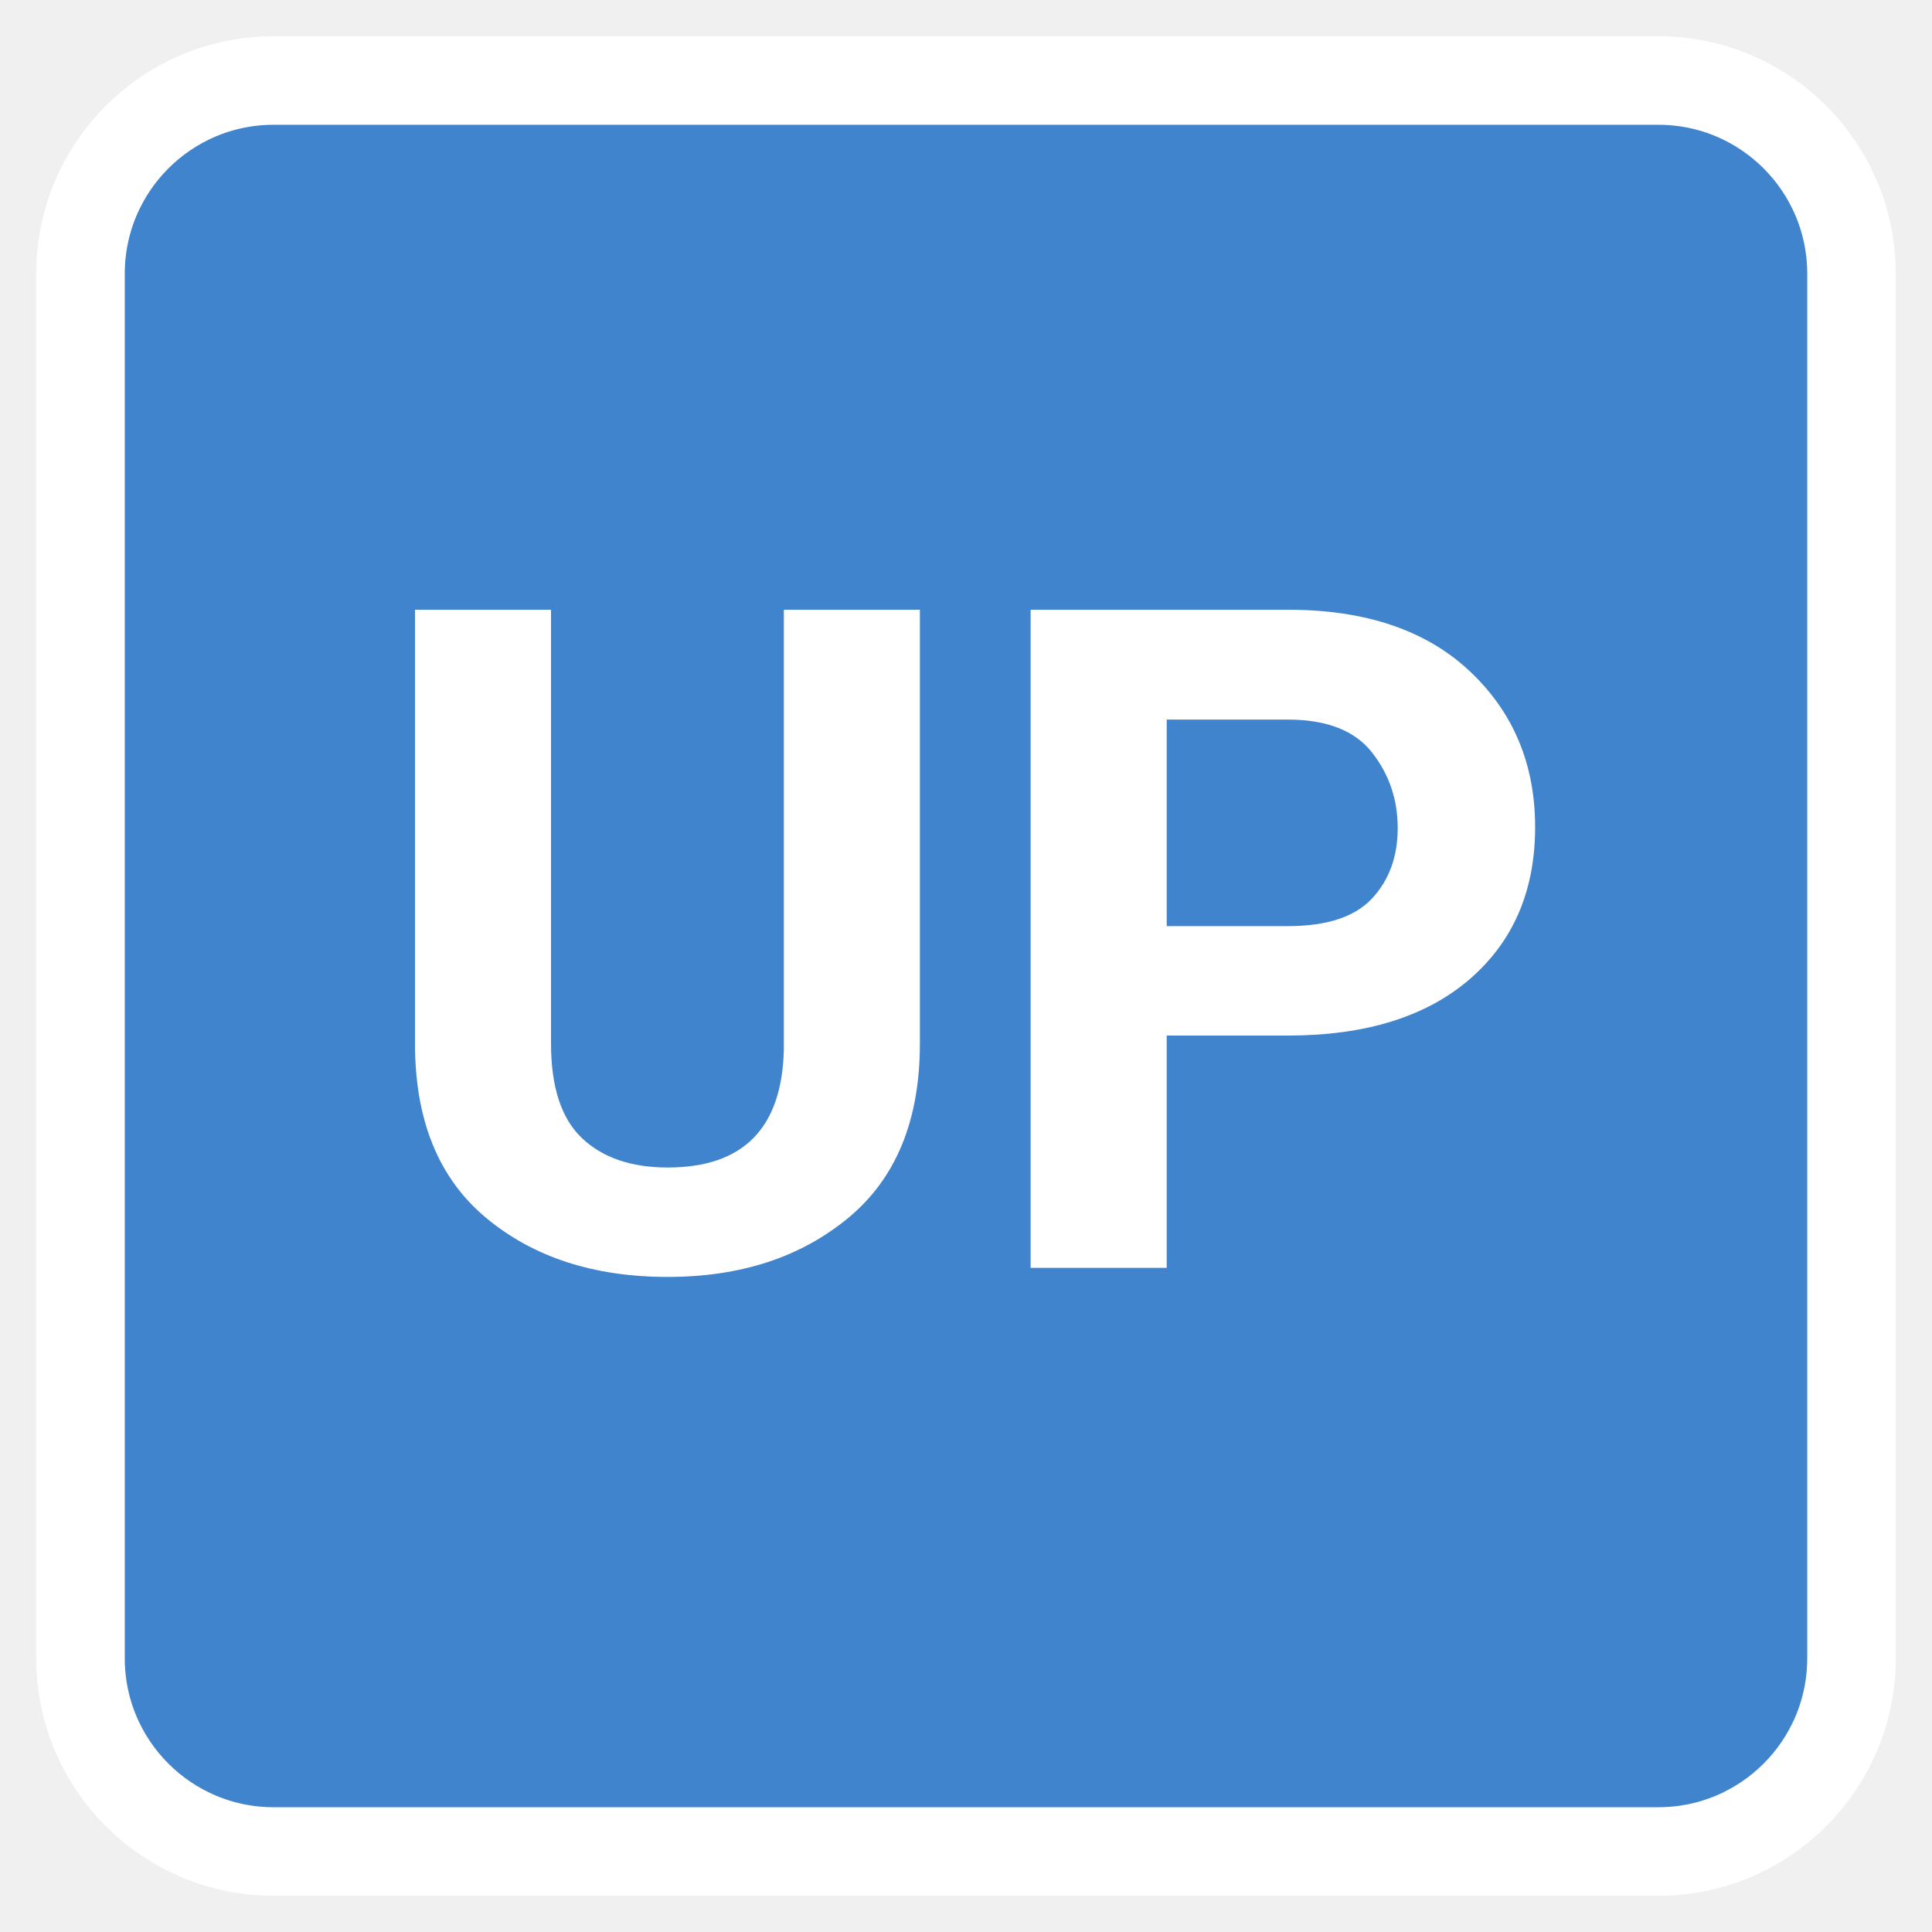
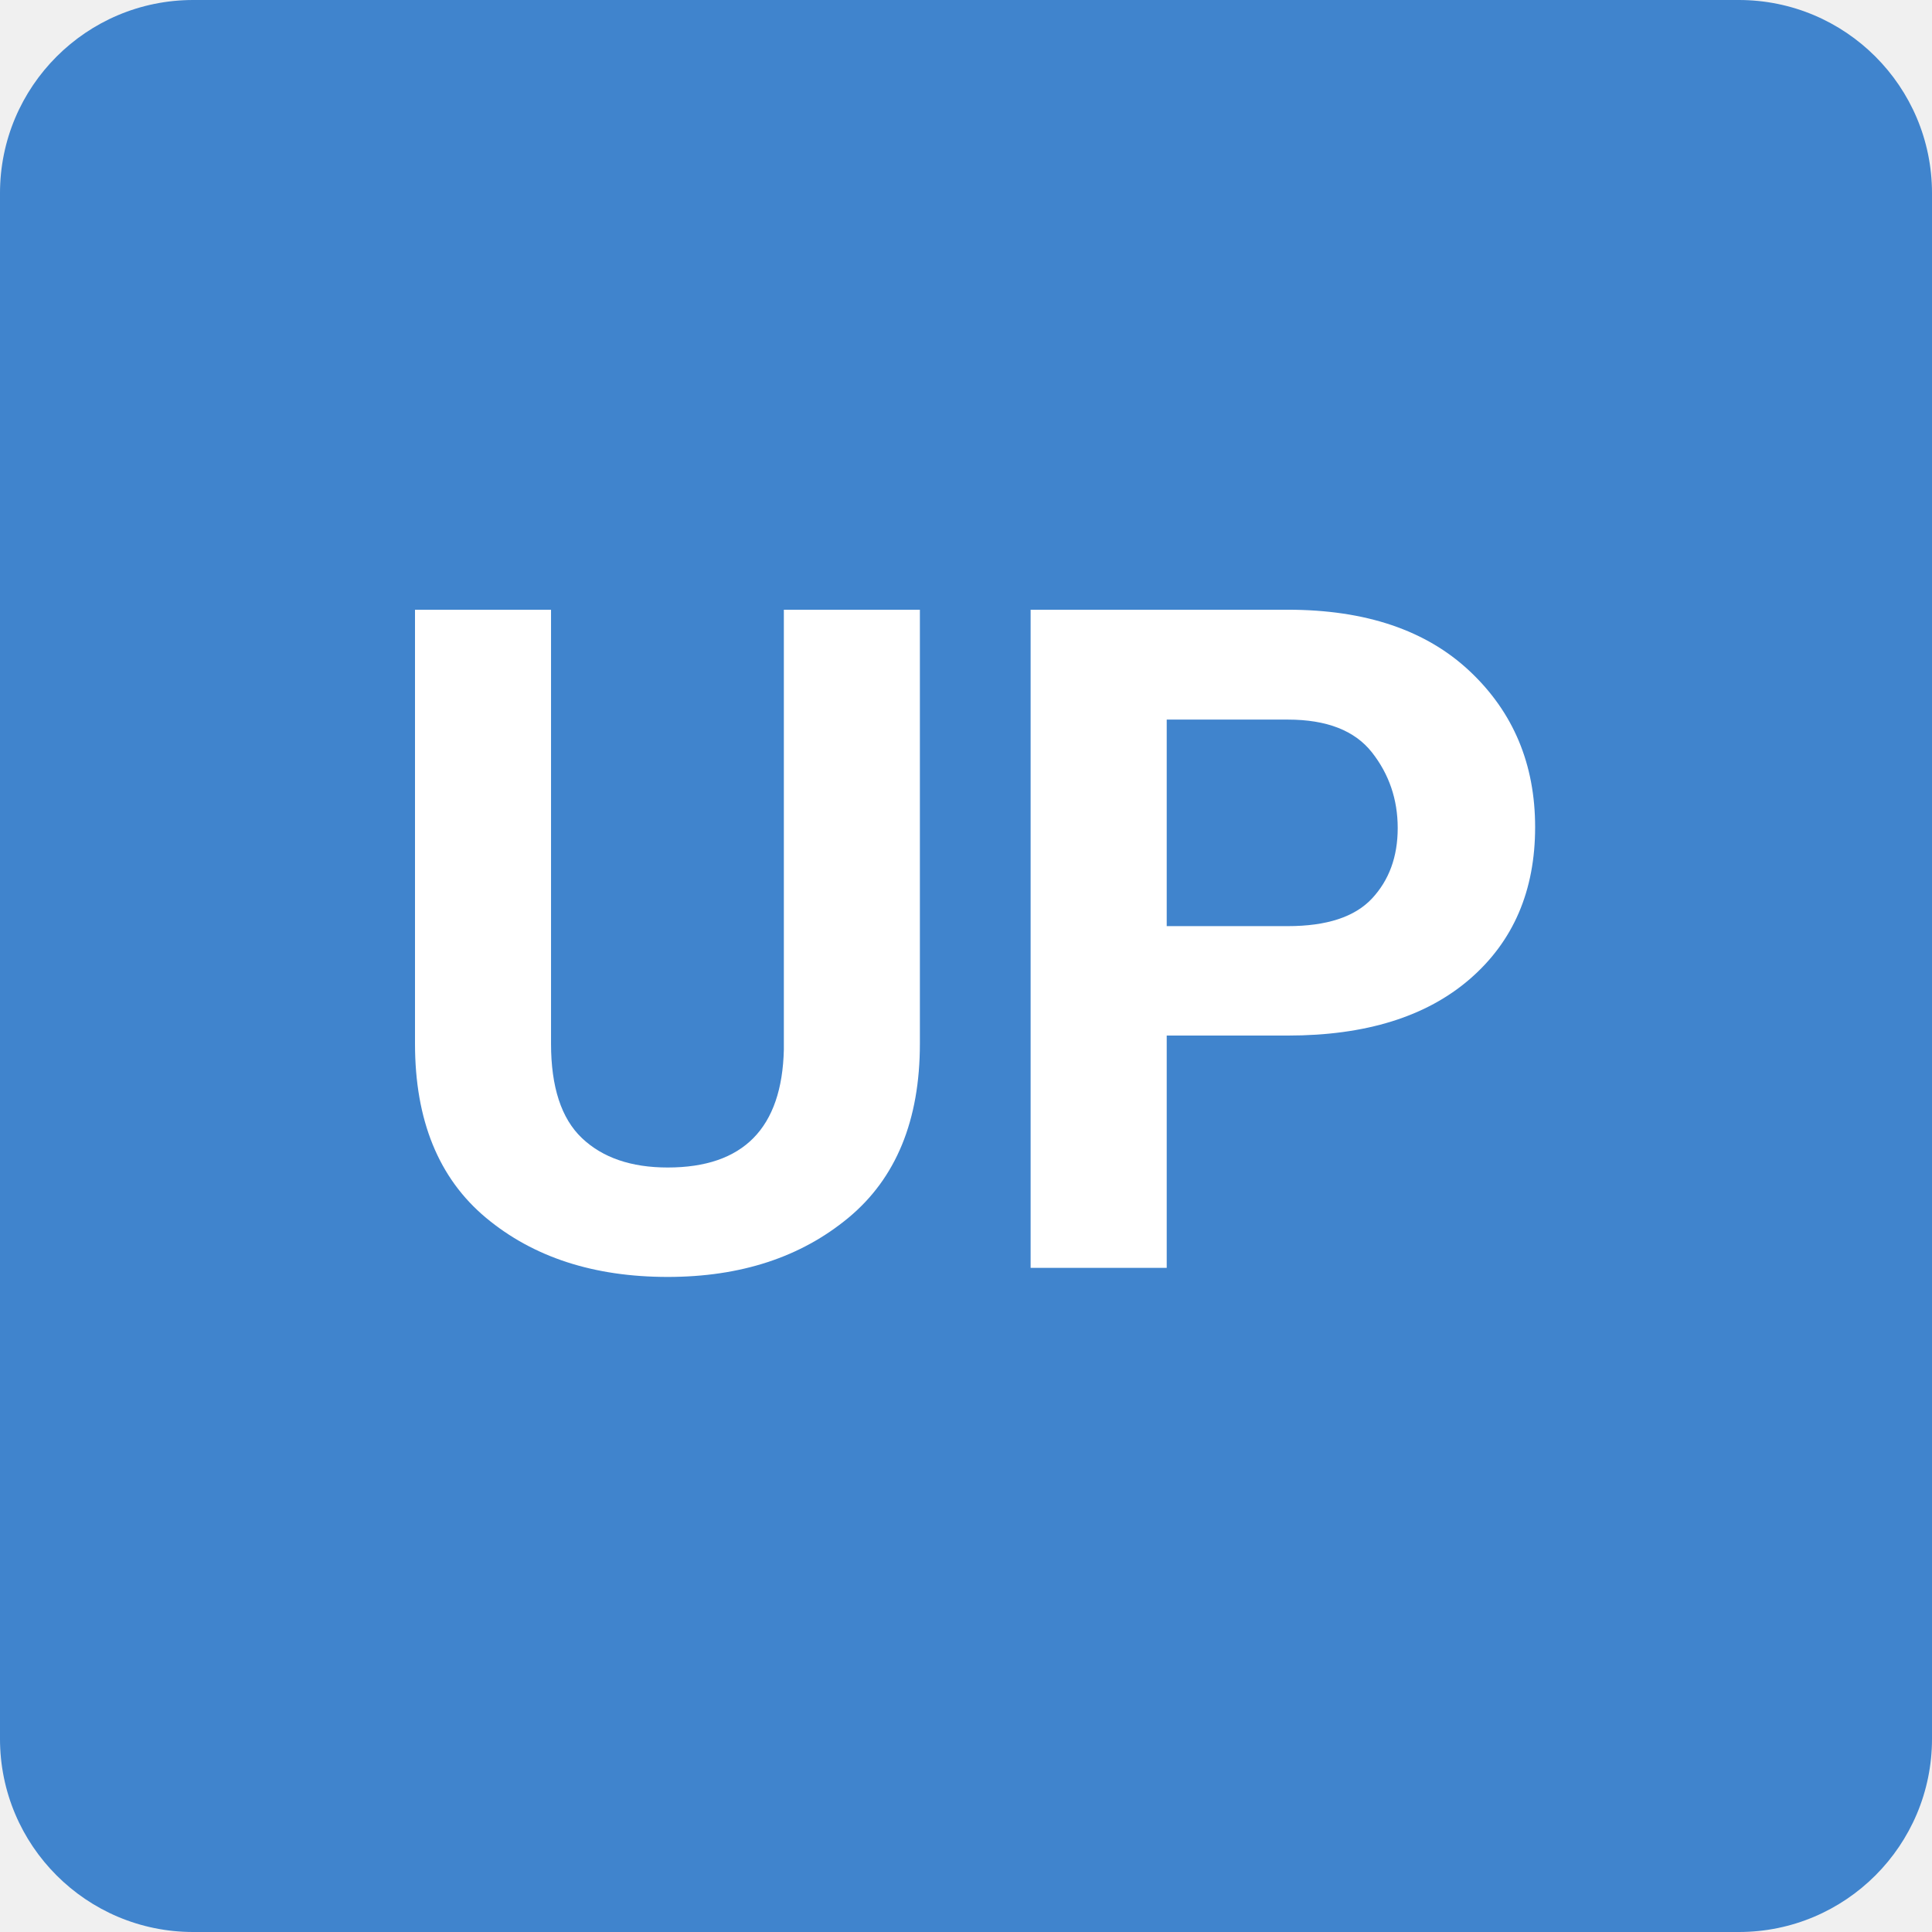
<svg xmlns="http://www.w3.org/2000/svg" viewBox="0 0 480 480" width="480" height="480">
-   <rect x="20" y="20" width="440" height="440" rx="48" ry="48" fill="#4084cd" stroke="#ffffff" stroke-width="22" stroke-linejoin="round" />
+   <rect width="480" height="480" rx="48" ry="48" fill="#4084cd" />
  <text x="240" y="315" font-family="-apple-system, BlinkMacSystemFont, 'Segoe UI', Roboto, Helvetica, Arial, sans-serif" font-size="230" font-weight="bold" fill="#ffffff" text-anchor="middle">UP</text>
</svg>
